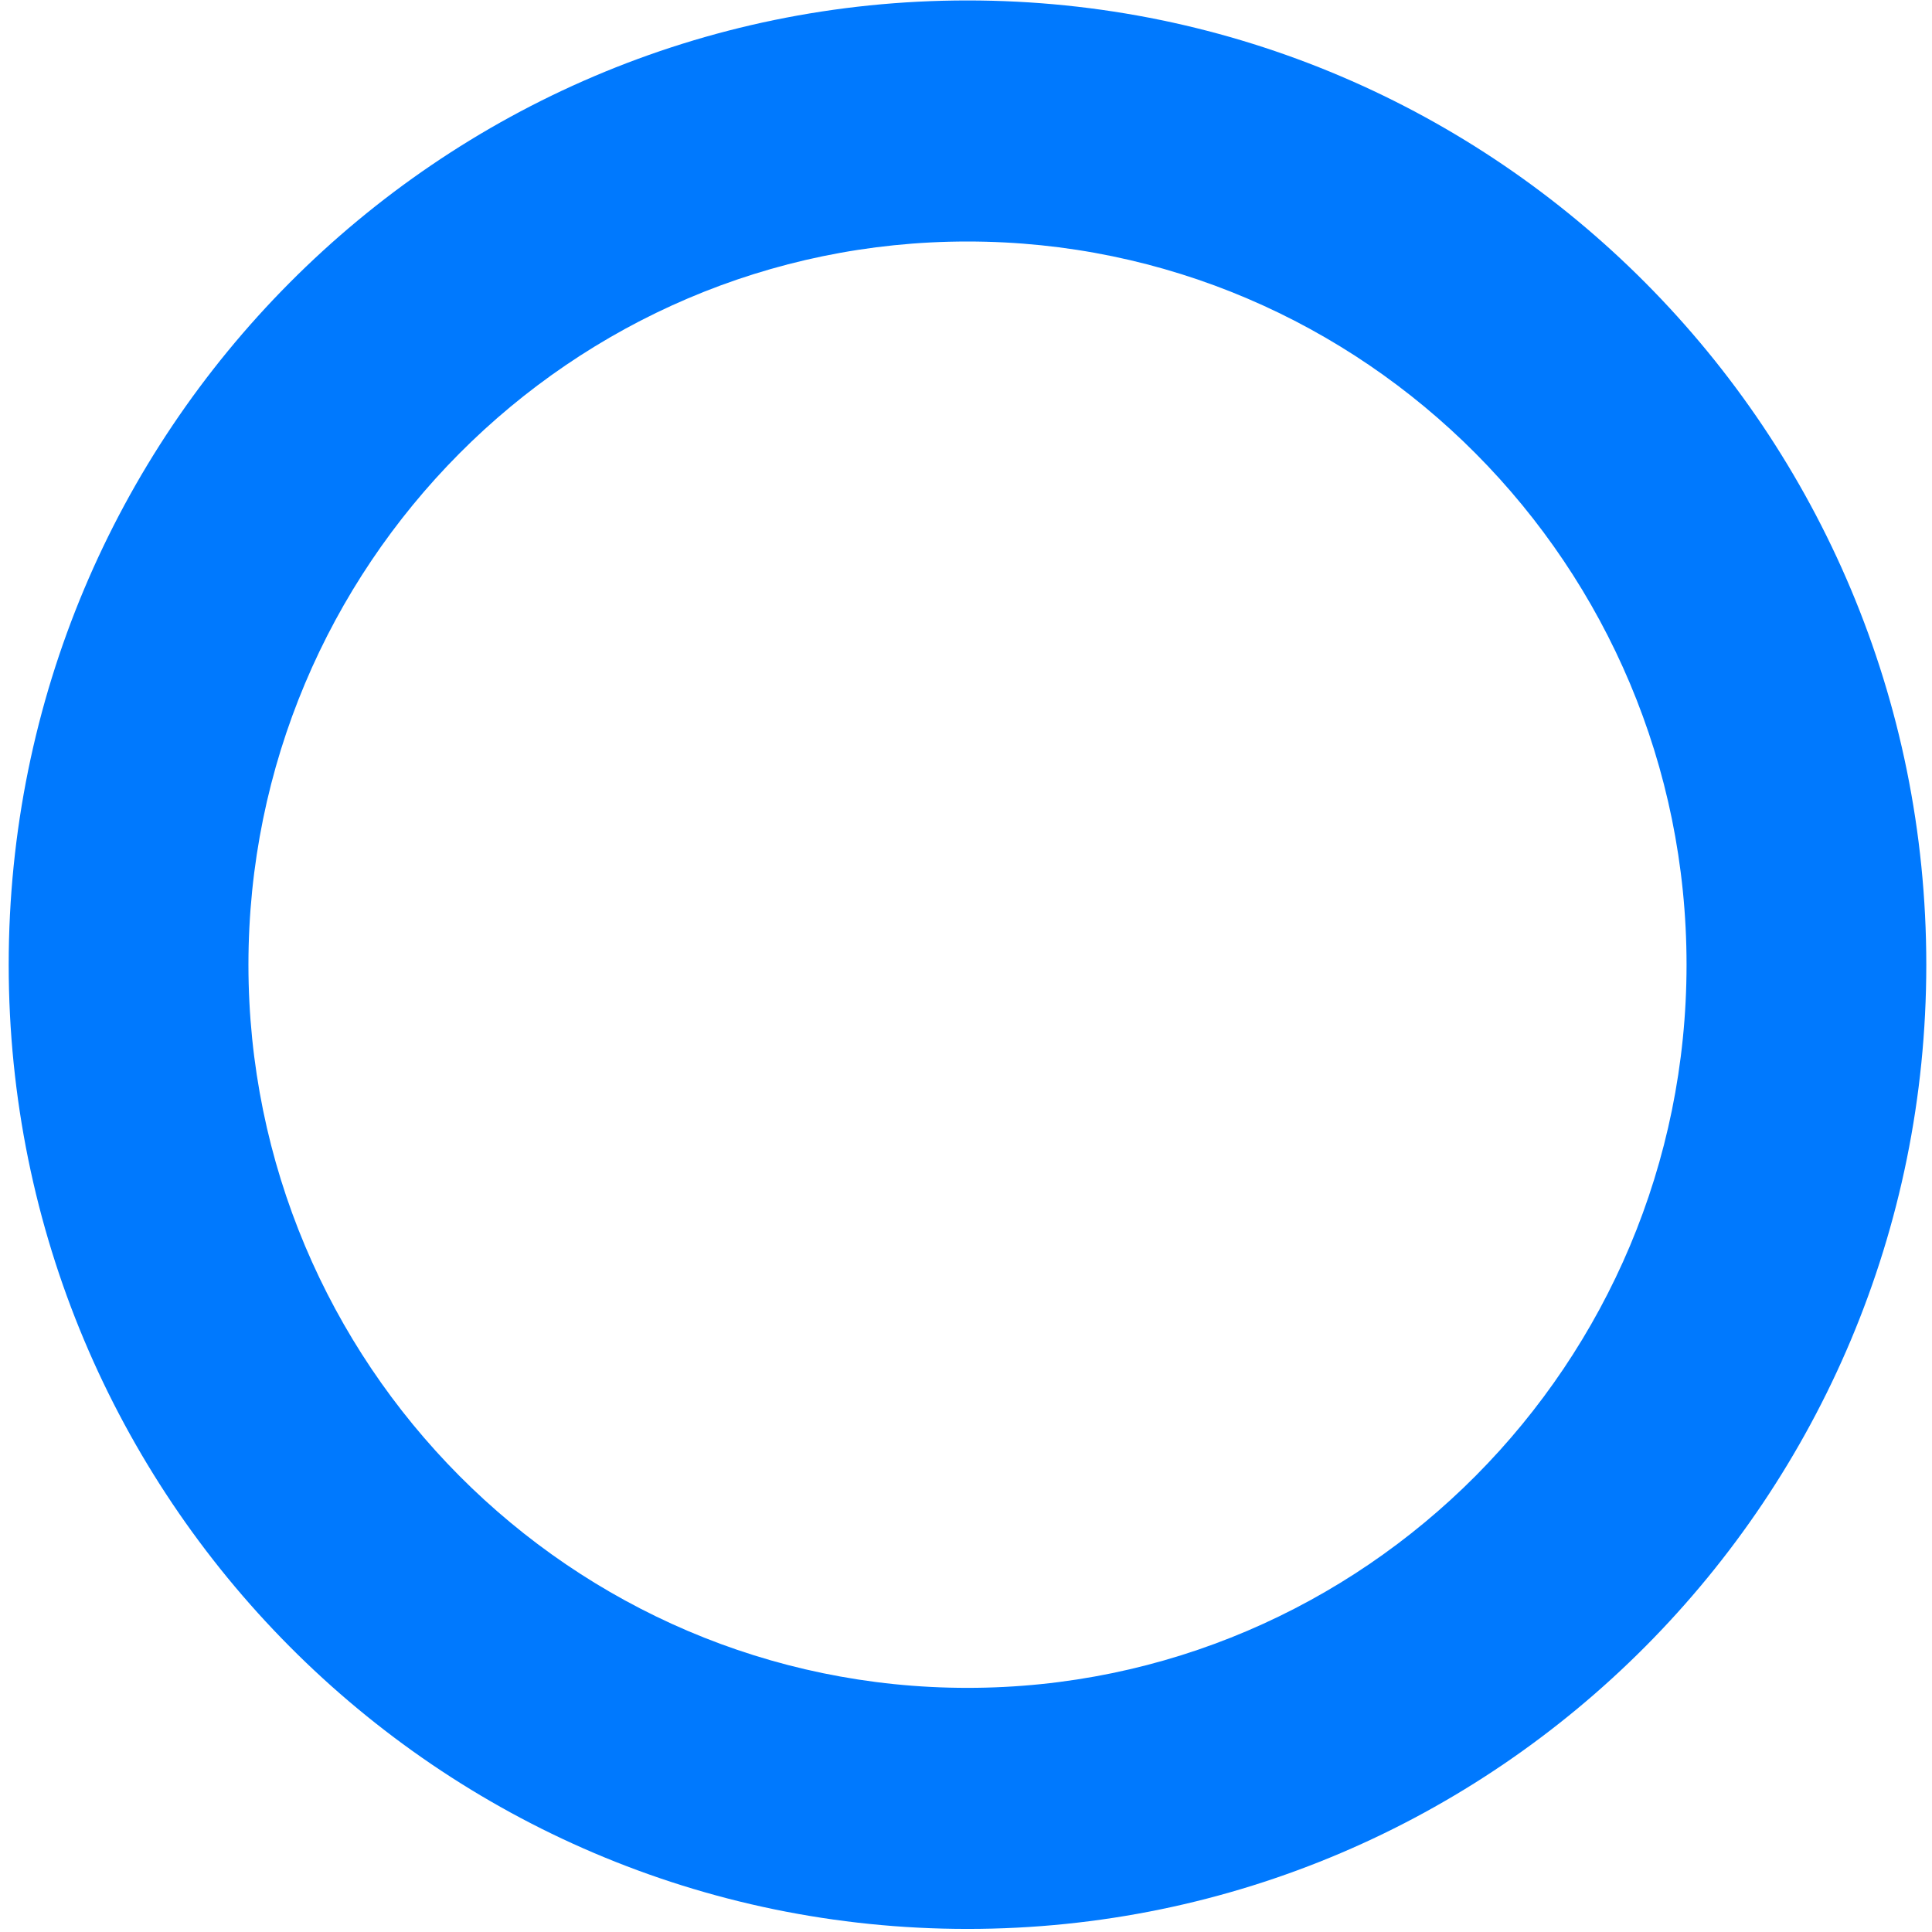
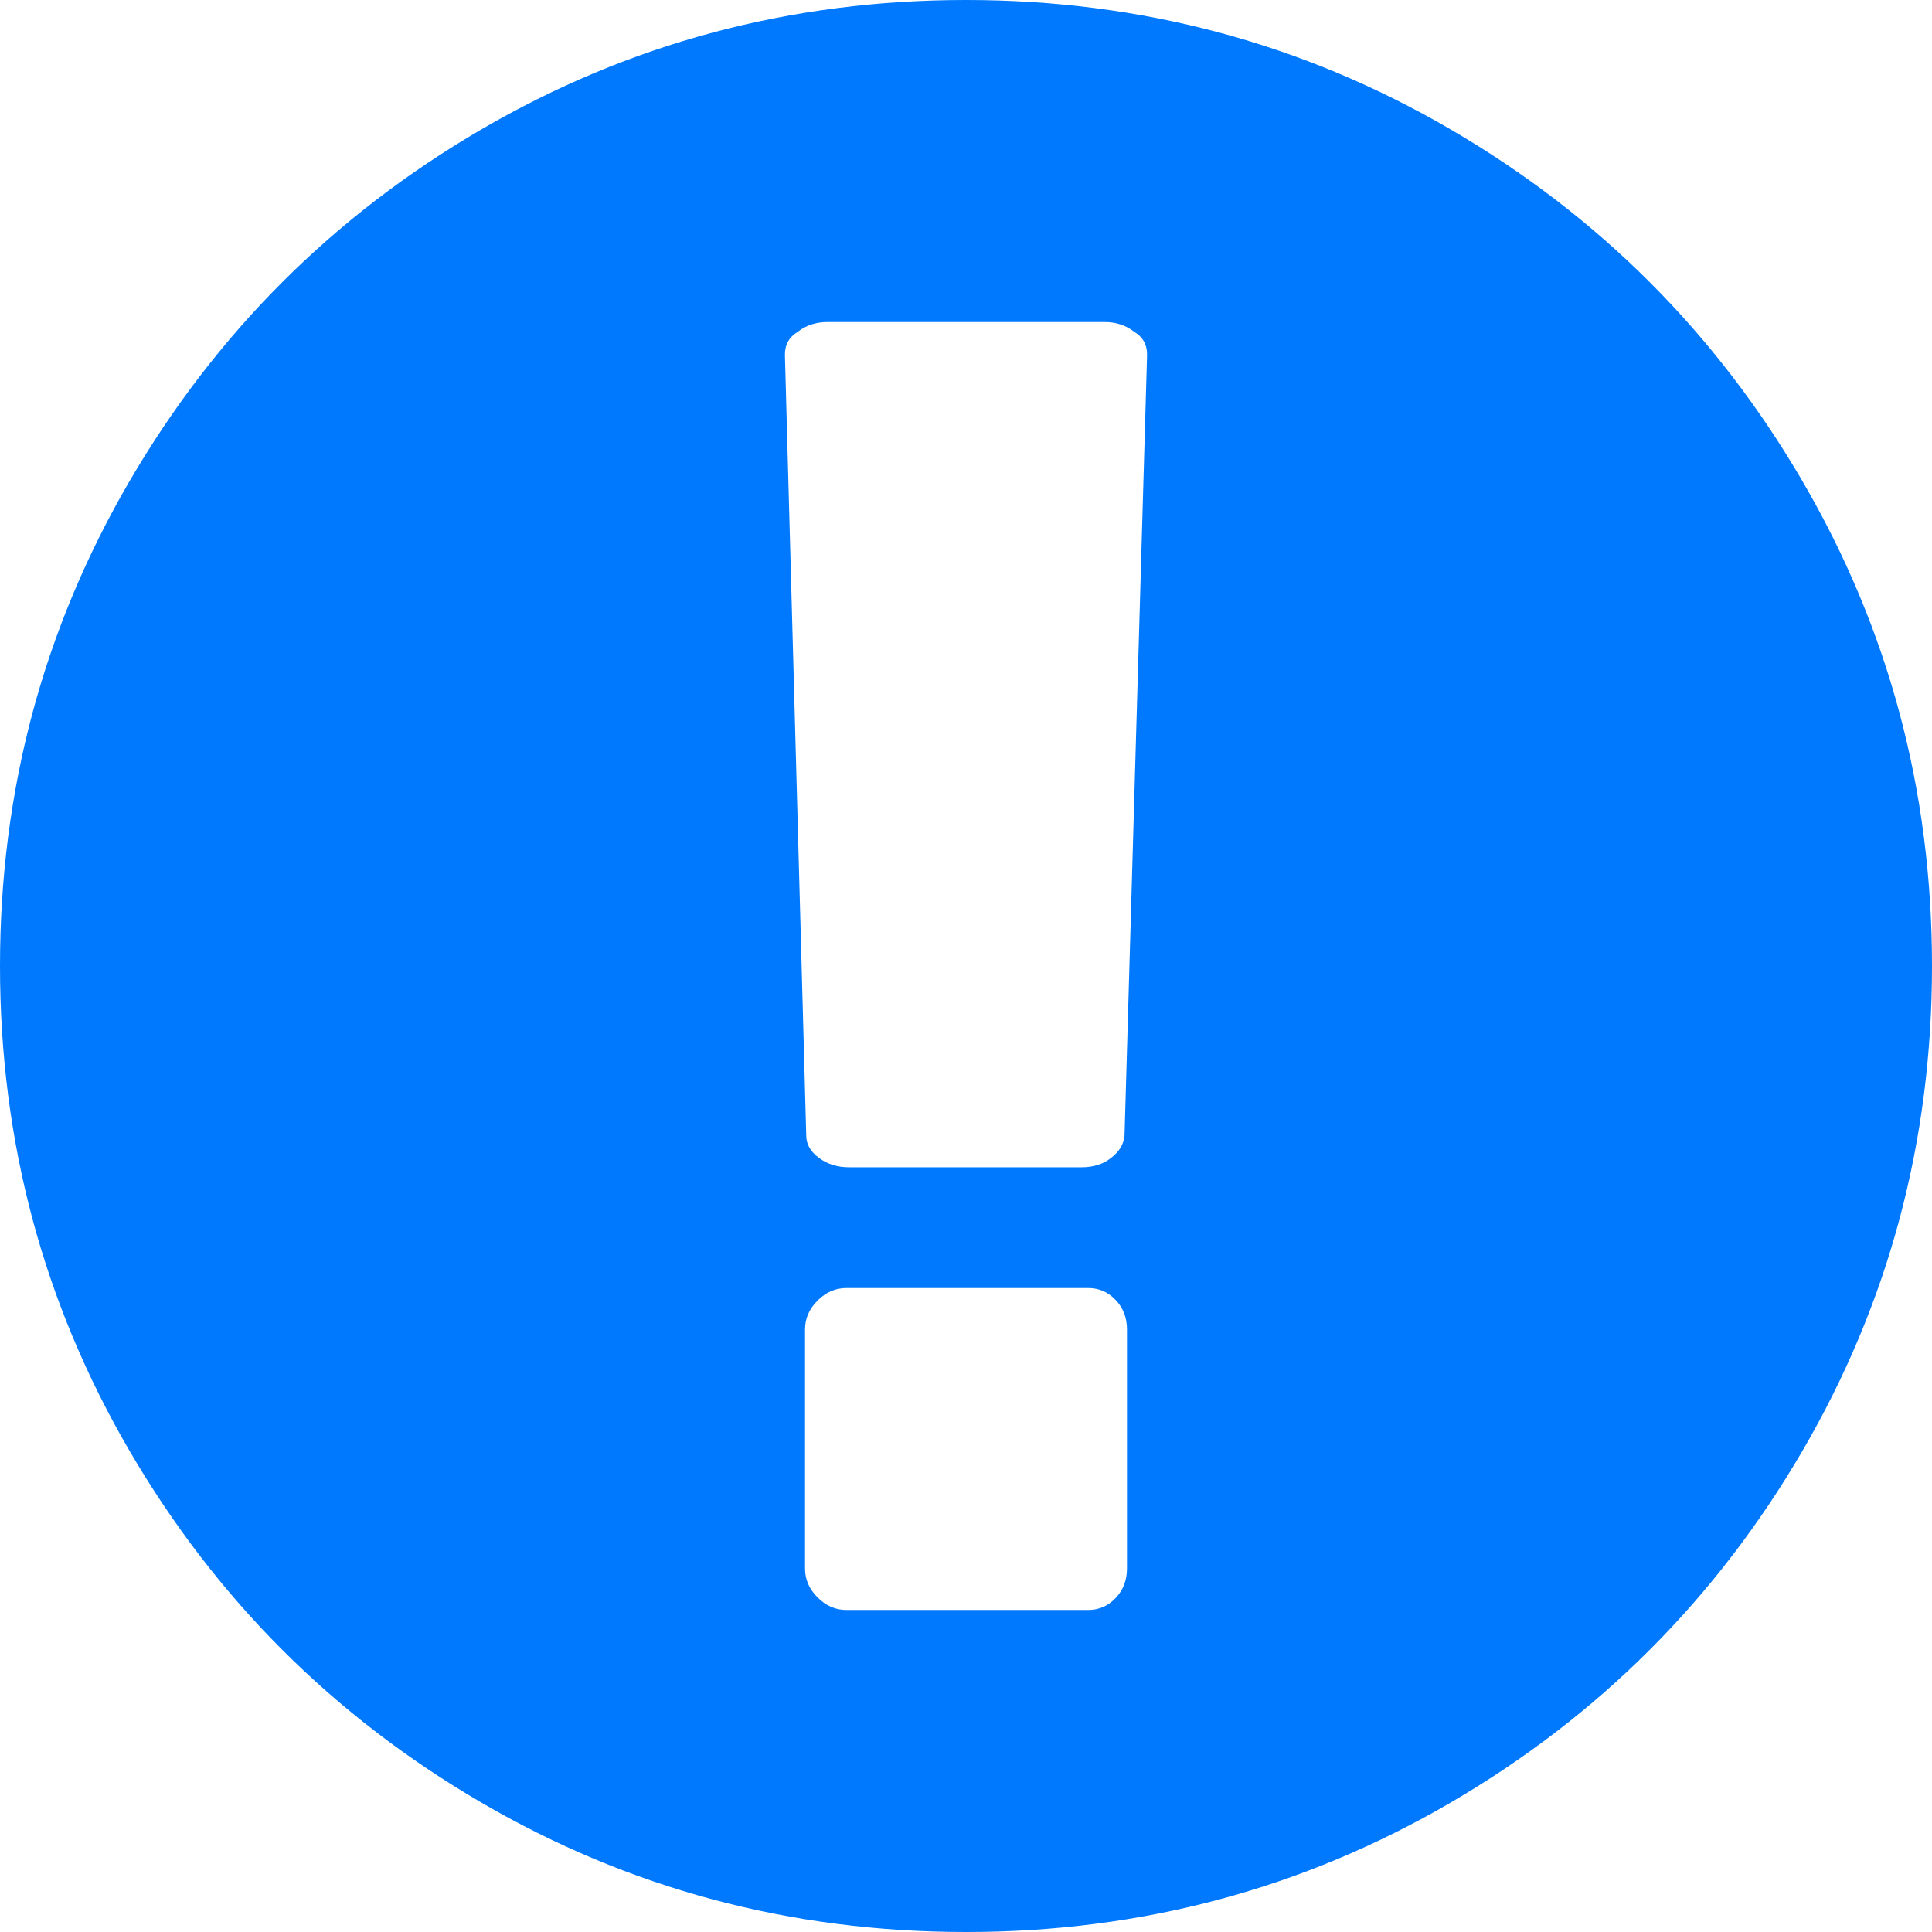
<svg xmlns="http://www.w3.org/2000/svg" version="1.1" width="22px" height="22px">
-   <g transform="matrix(1 0 0 1 -69 -443 )">
-     <path d="M 2.829 10.985  C 2.829 6.444  6.503 2.75  11.017 2.75  C 15.532 2.75  19.205 6.444  19.205 10.985  C 19.205 15.525  15.532 19.22  11.017 19.22  C 6.503 19.22  2.829 15.526  2.829 10.985  Z M 21.935 10.985  C 21.935 4.92  17.046 0.005  11.017 0.005  C 4.988 0.005  0.099 4.92  0.099 10.985  C 0.099 17.047  4.988 21.965  11.017 21.965  C 17.046 21.965  21.935 17.047  21.935 10.985  Z " fill-rule="nonzero" fill="#0079fe" stroke="none" transform="matrix(1 0 0 1 69 443 )" />
+   <g transform="matrix(1 0 0 1 -630 -296 )">
+     <path d="M 5.479 1.475  C 7.164 0.492  9.004 0  11 0  C 12.996 0  14.836 0.492  16.521 1.475  C 18.207 2.459  19.541 3.793  20.525 5.479  C 21.508 7.164  22 9.004  22 11  C 22 12.996  21.508 14.836  20.525 16.521  C 19.541 18.207  18.207 19.541  16.521 20.525  C 14.836 21.508  12.996 22  11 22  C 9.004 22  7.164 21.508  5.479 20.525  C 3.793 19.541  2.459 18.207  1.475 16.521  C 0.492 14.836  0 12.996  0 11  C 0 9.004  0.492 7.164  1.475 5.479  C 2.459 3.793  3.793 2.459  5.479 1.475  Z M 12.704 18.197  C 12.79 18.107  12.833 17.994  12.833 17.861  L 12.833 15.139  C 12.833 15.006  12.79 14.893  12.704 14.803  C 12.618 14.712  12.513 14.667  12.389 14.667  L 9.639 14.667  C 9.515 14.667  9.405 14.714  9.31 14.81  C 9.214 14.905  9.167 15.015  9.167 15.139  L 9.167 17.861  C 9.167 17.985  9.214 18.095  9.31 18.19  C 9.405 18.286  9.515 18.333  9.639 18.333  L 12.389 18.333  C 12.513 18.333  12.618 18.288  12.704 18.197  Z M 12.654 13.184  C 12.745 13.113  12.795 13.029  12.805 12.934  L 13.062 4.039  C 13.062 3.924  13.015 3.839  12.919 3.781  C 12.824 3.705  12.709 3.667  12.576 3.667  L 9.424 3.667  C 9.291 3.667  9.176 3.705  9.081 3.781  C 8.985 3.839  8.938 3.924  8.938 4.039  L 9.181 12.934  C 9.181 13.029  9.229 13.113  9.324 13.184  C 9.42 13.256  9.534 13.292  9.668 13.292  L 12.318 13.292  C 12.451 13.292  12.564 13.256  12.654 13.184  Z " fill-rule="nonzero" fill="#0079fe" stroke="none" transform="matrix(1 0 0 1 630 296 )" />
  </g>
</svg>
